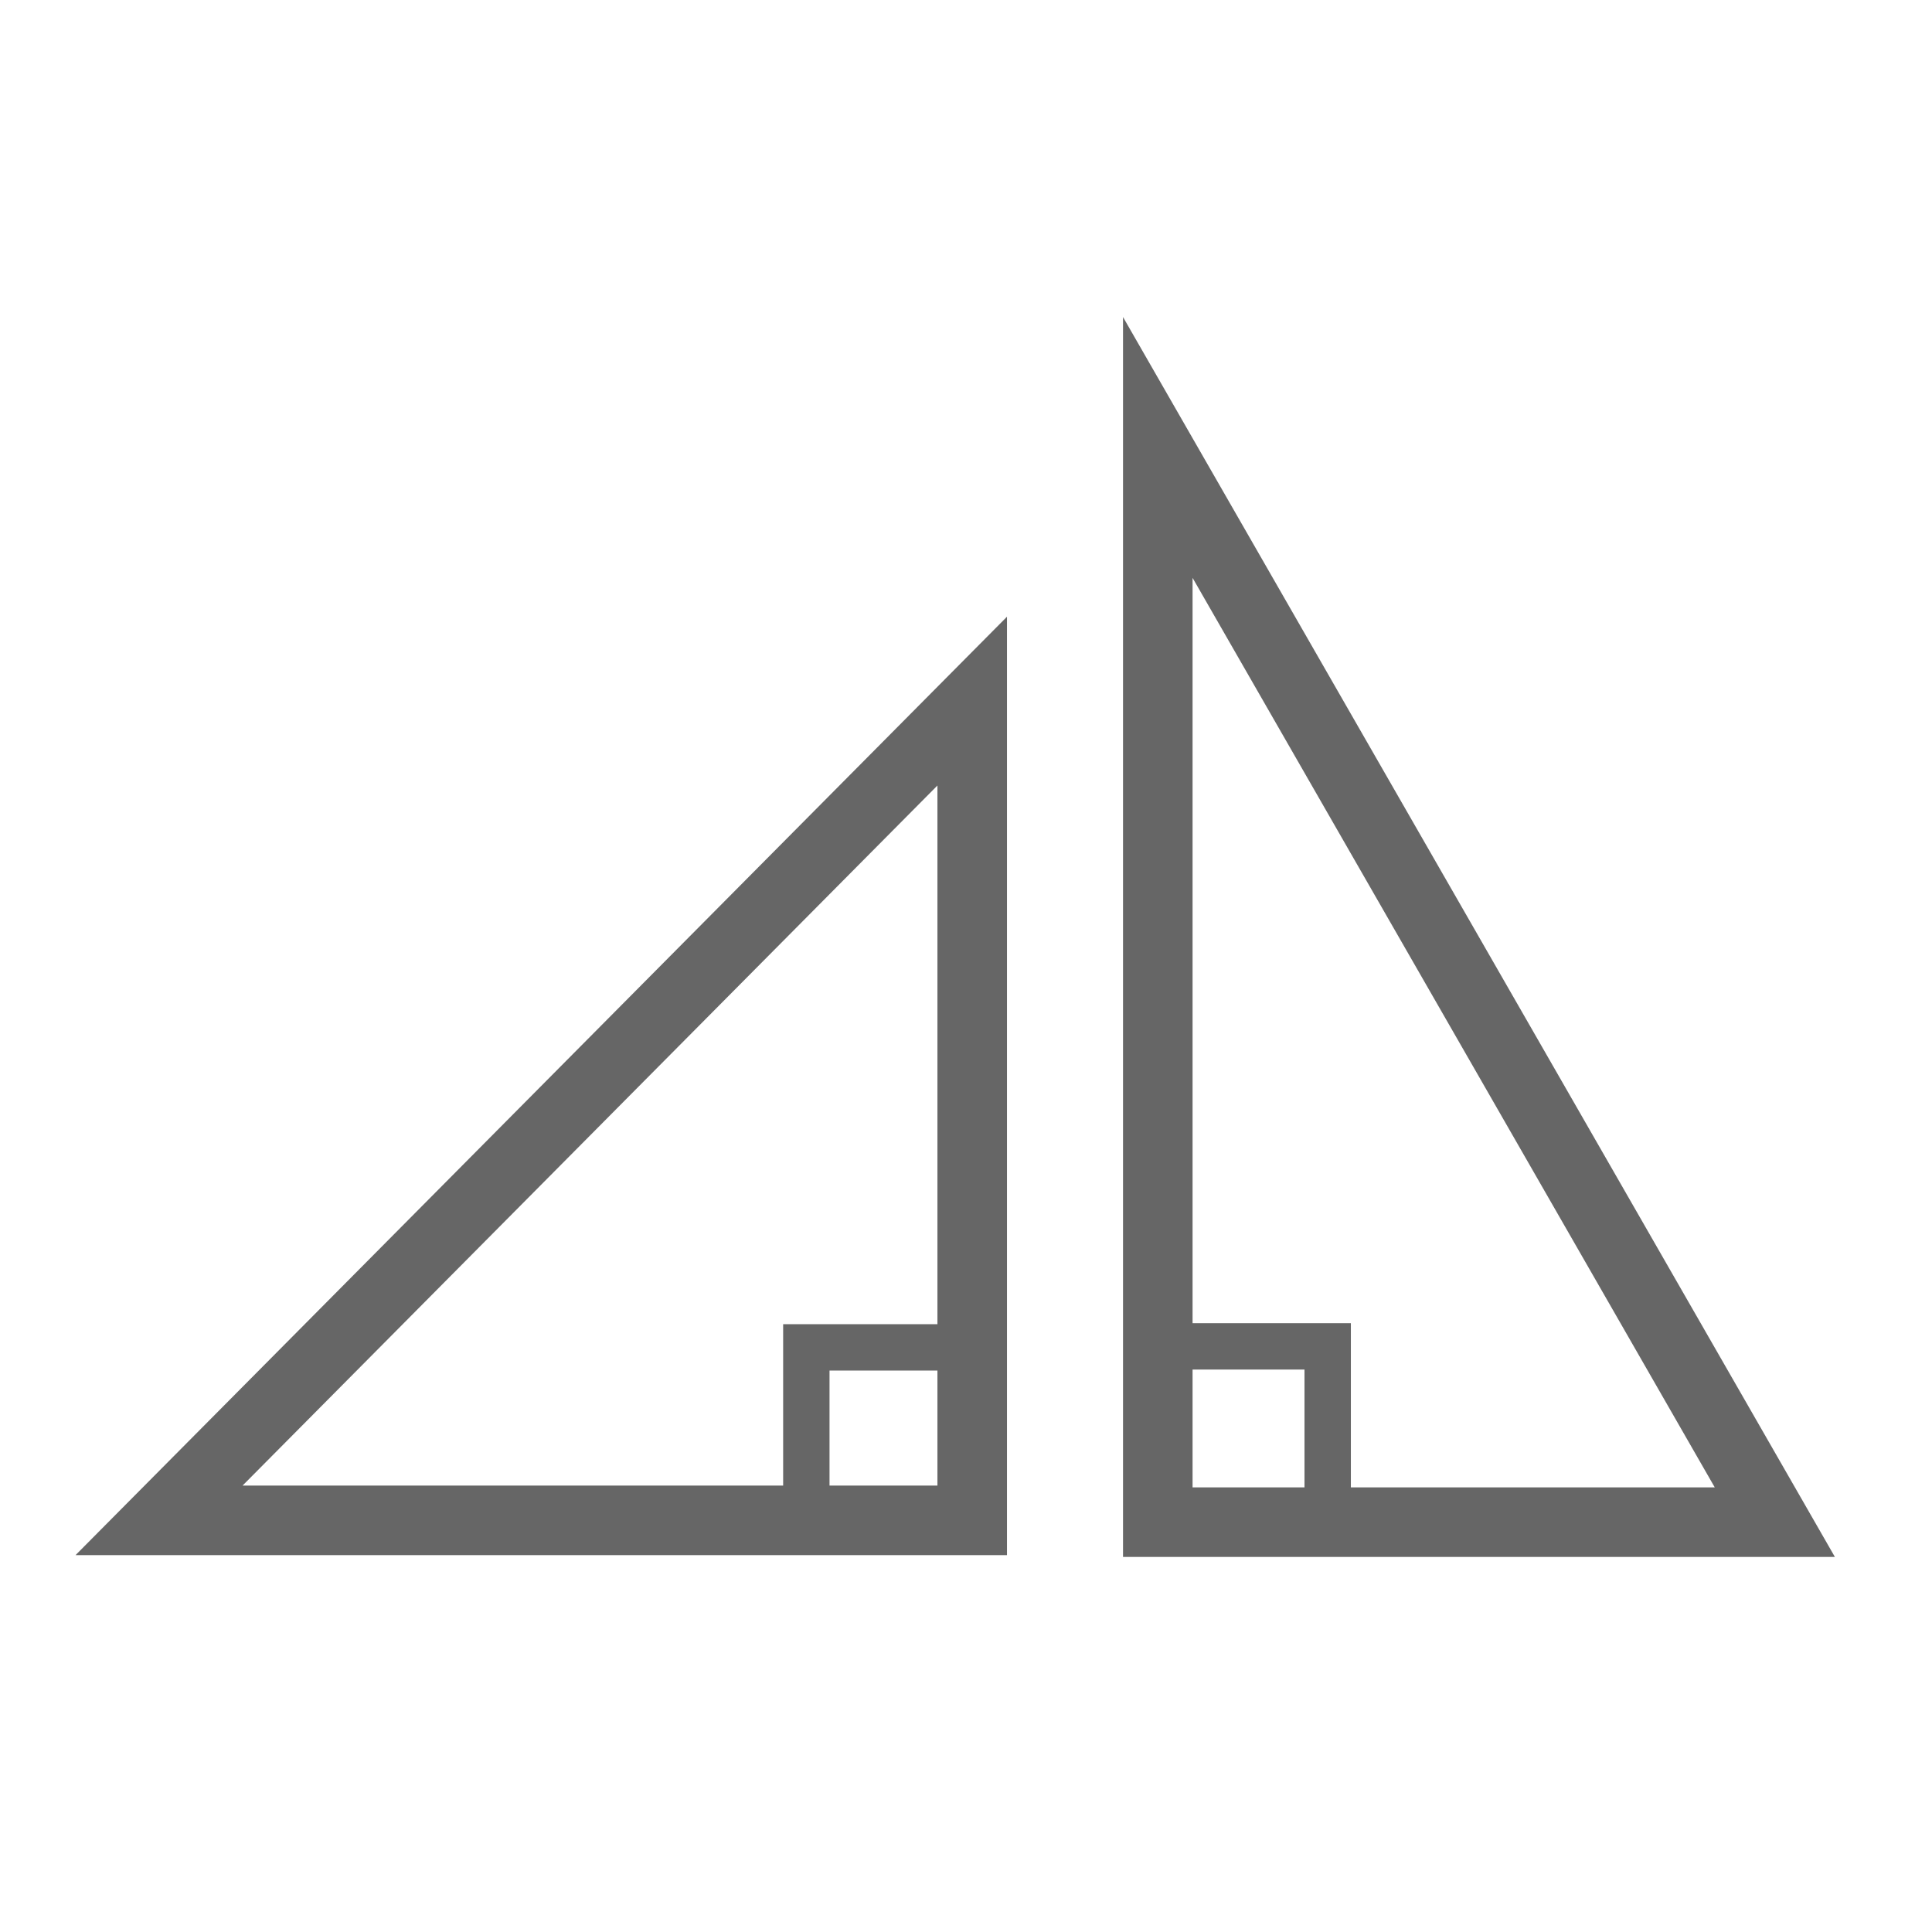
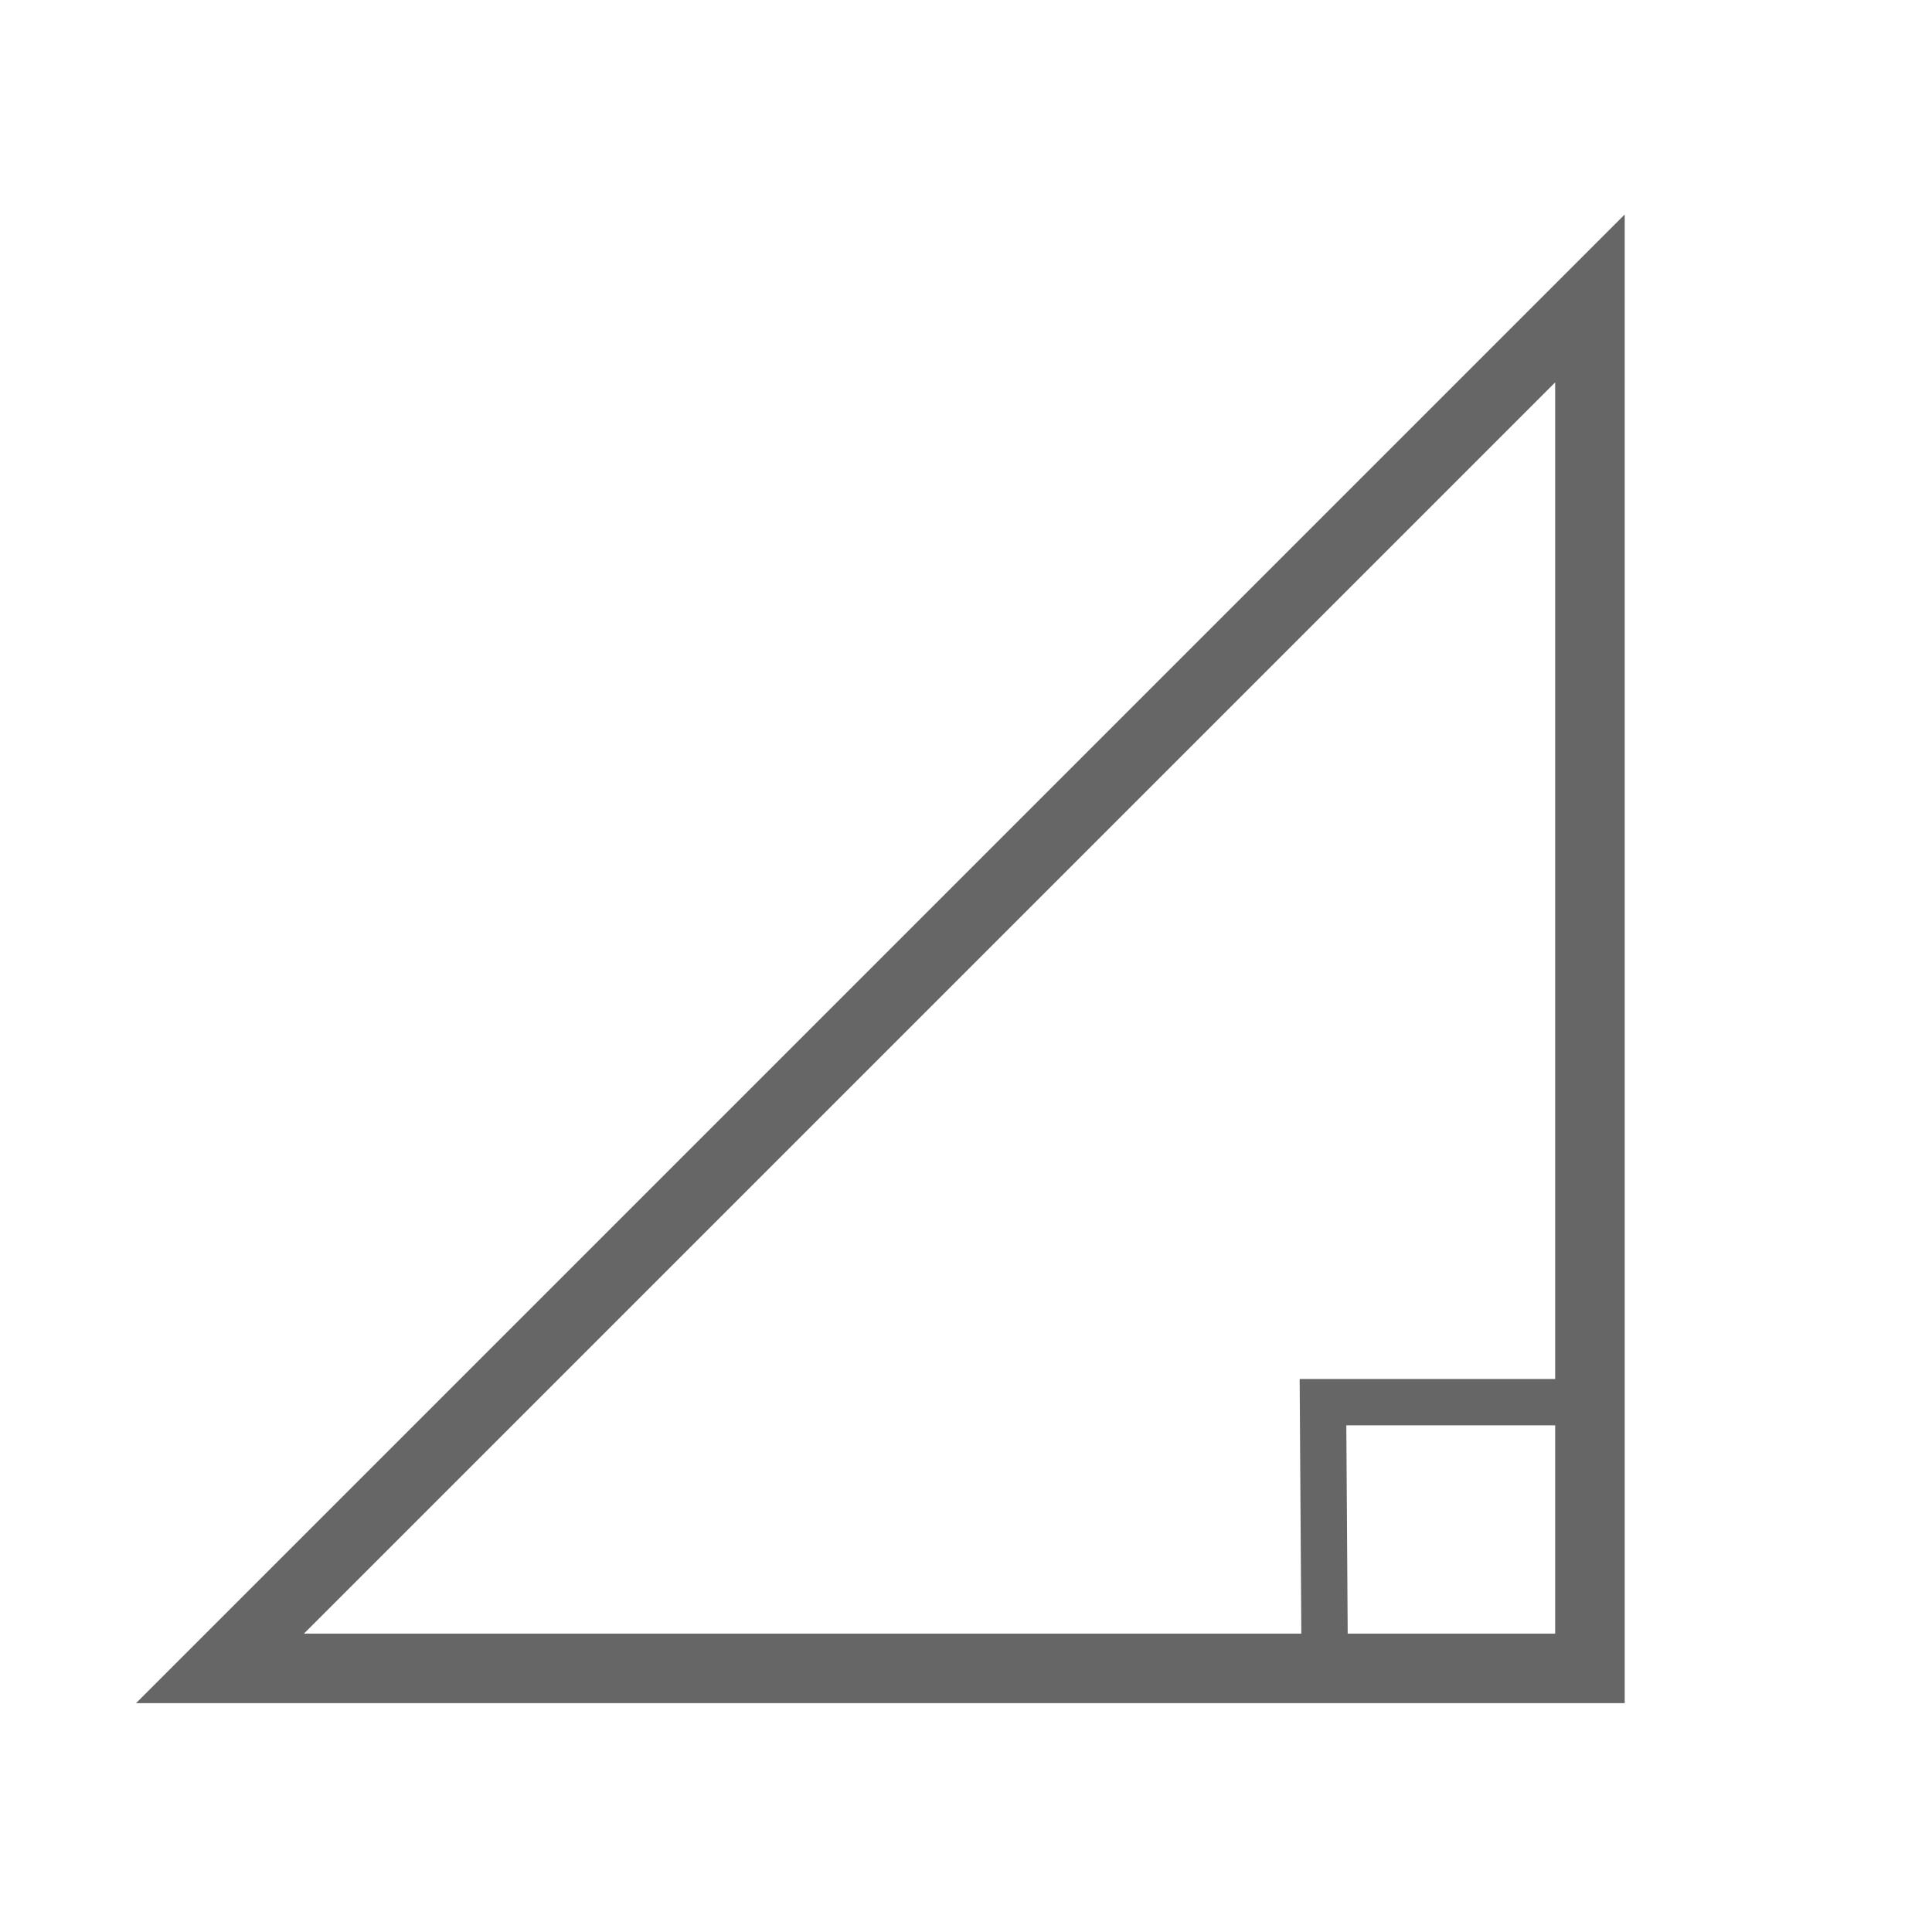
- <svg xmlns="http://www.w3.org/2000/svg" viewBox="0 0 500 500">
-   <path d="M 41.163 393.466 L 251.607 393.466 L 251.607 181.446 L 41.163 393.466 Z" style="fill: none; stroke: rgb(102, 102, 102); stroke-width: 18px;" />
-   <path d="M 299.635 115.798 L 299.635 393.929 L 459.32 393.929 L 299.635 115.798 Z" style="fill: none; stroke: rgb(102, 102, 102); stroke-width: 18px;" />
-   <polyline style="fill: none; stroke: rgb(102, 102, 102); stroke-width: 12px;" points="208.679 391.682 208.679 348.699 251.457 348.699" />
-   <polyline style="fill: none; stroke: rgb(102, 102, 102); stroke-width: 12px;" points="300.826 348.44 300.826 391.423 343.604 391.423" transform="matrix(-1, 0, 0, -1, 644.43, 739.863)" />
+ <svg xmlns="http://www.w3.org/2000/svg" xmlns:ns1="https://boxy-svg.com" viewBox="0 0 500 500">
+   <polyline style="fill: none; stroke: rgb(102, 102, 102); stroke-width: 12px;" points="342.819 428.382 342.388 362.882 407.434 362.882" />
+   <path d="M 291.92 163.727 L 542.614 414.421 L 41.225 414.421 L 291.92 163.727 Z" style="stroke: rgb(102, 102, 102); stroke-width: 18px; fill: none;" transform="matrix(-0.707107, 0.707107, -0.707107, -0.707107, 733.665, 341.1207)" ns1:shape="triangle 41.225 163.727 501.389 250.694 0.5 0 1@931bf95f" />
</svg>
